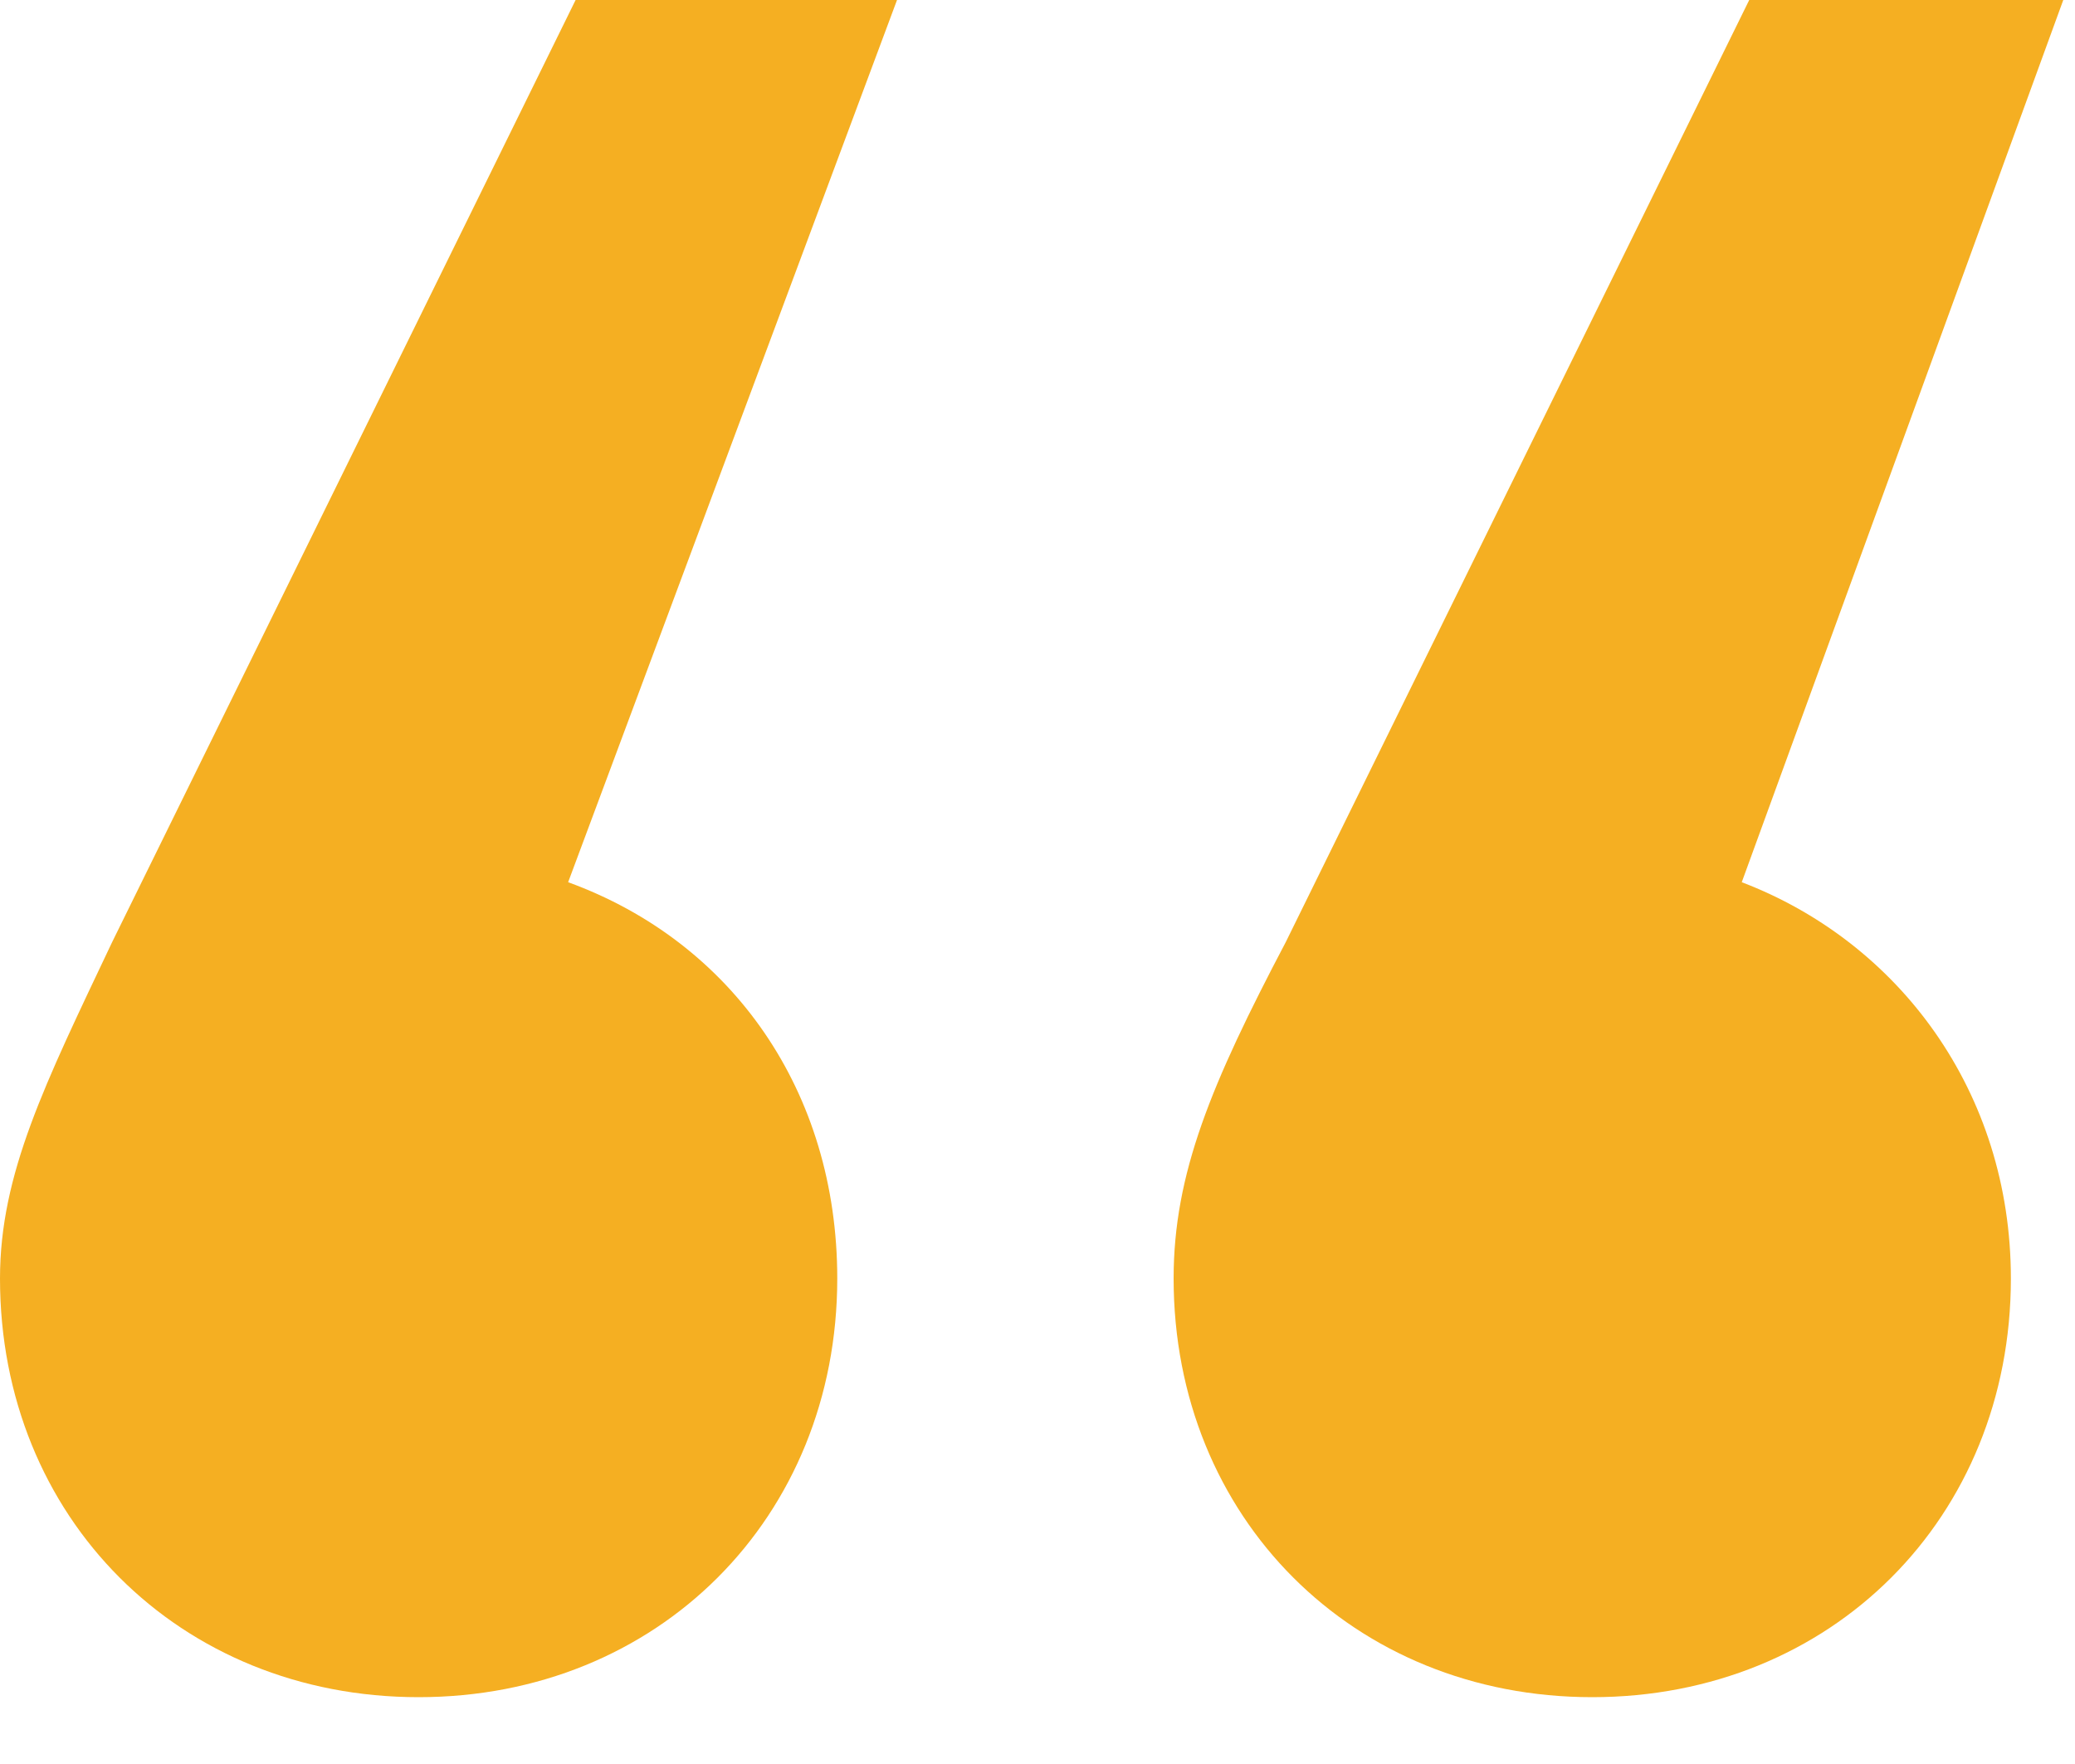
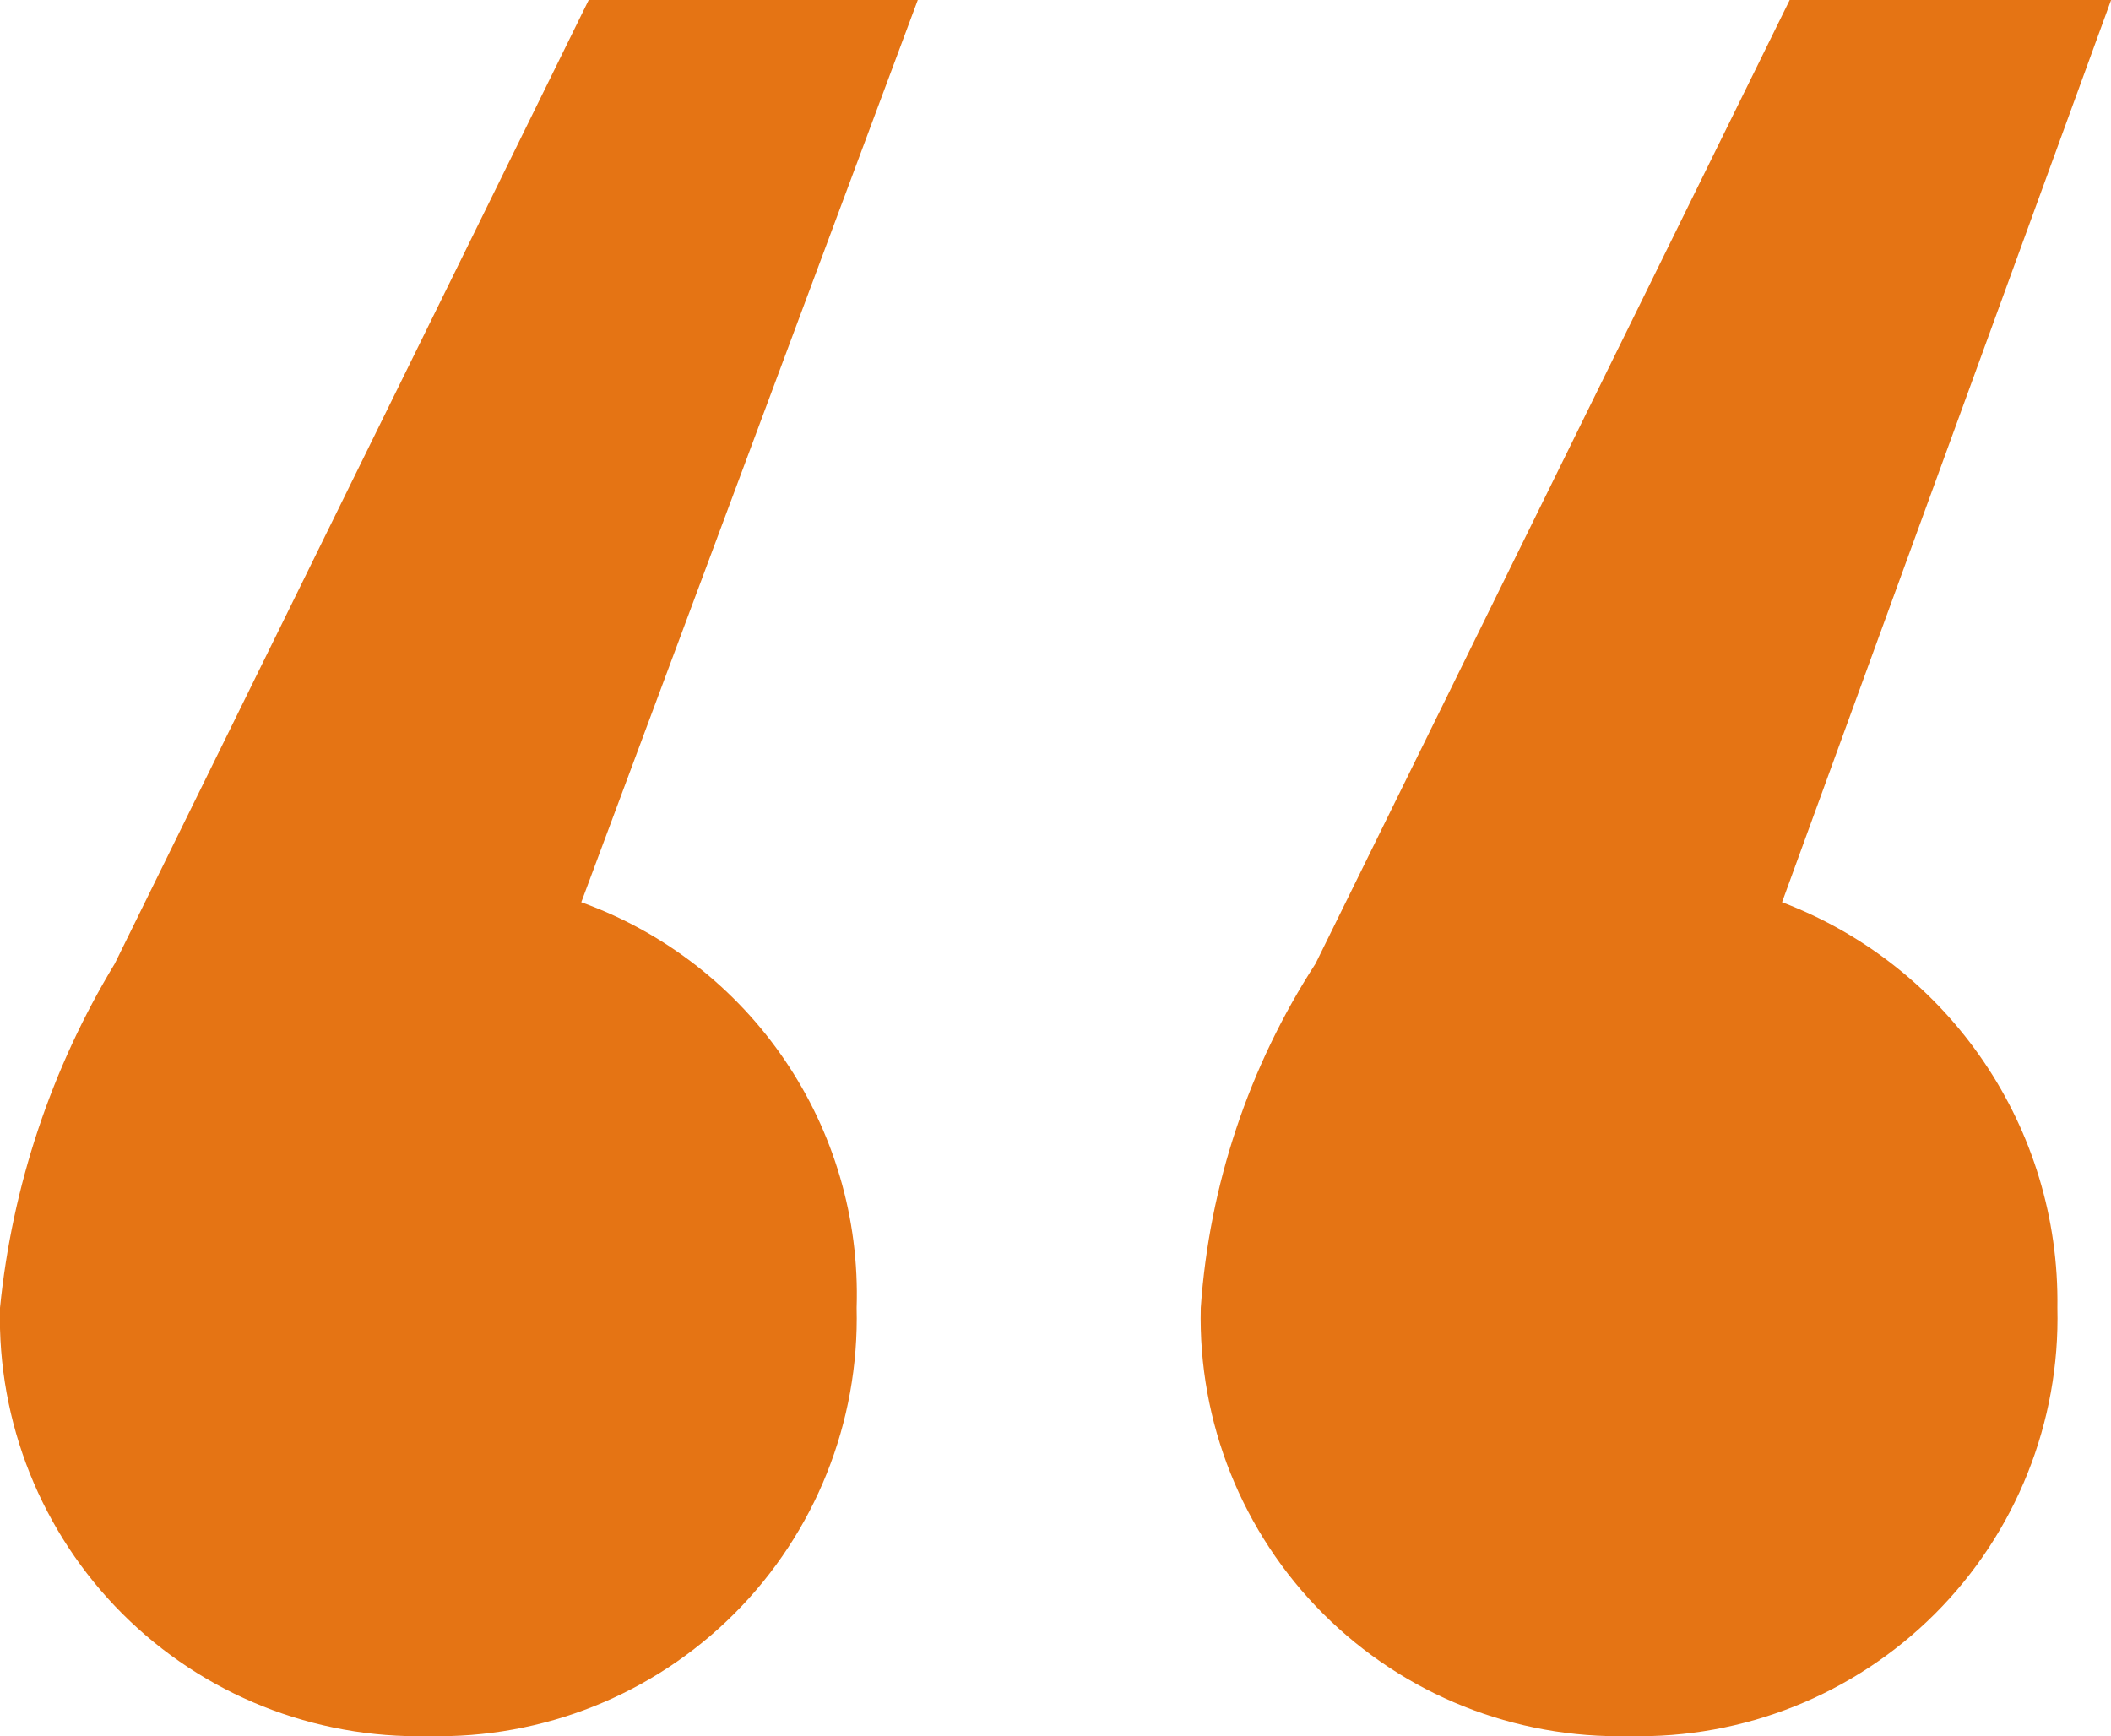
- <svg xmlns="http://www.w3.org/2000/svg" width="20" height="17" viewBox="0 0 20 17" fill="none">
-   <path d="M0 12.321C0 14.627 1.729 16.356 4.035 16.356C6.341 16.356 8.07 14.627 8.07 12.321C8.07 10.52 7.061 9.079 5.476 8.502L8.646 0H5.548L1.081 9.079C0.432 10.448 0 11.312 0 12.321ZM11.312 12.321C11.312 14.627 13.042 16.356 15.347 16.356C17.653 16.356 19.382 14.627 19.382 12.321C19.382 10.52 18.301 9.079 16.788 8.502L19.887 0H16.86L12.393 9.079C11.673 10.448 11.312 11.312 11.312 12.321Z" fill="#F5AF22" />
+ <svg xmlns="http://www.w3.org/2000/svg" width="19.887" height="16.355" viewBox="0 0 19.887 16.355">
+   <path id="quote-intro" d="M0,12.321a3.94,3.94,0,0,0,4.035,4.035A3.94,3.94,0,0,0,8.07,12.321,3.927,3.927,0,0,0,5.476,8.5L8.646,0h-3.1L1.081,9.079A7.753,7.753,0,0,0,0,12.321Zm11.312,0a3.94,3.94,0,0,0,4.035,4.035,3.94,3.94,0,0,0,4.035-4.035A4.024,4.024,0,0,0,16.788,8.5l3.1-8.5H16.86L12.393,9.079A6.839,6.839,0,0,0,11.312,12.321Z" fill="#e57414" />
</svg>
